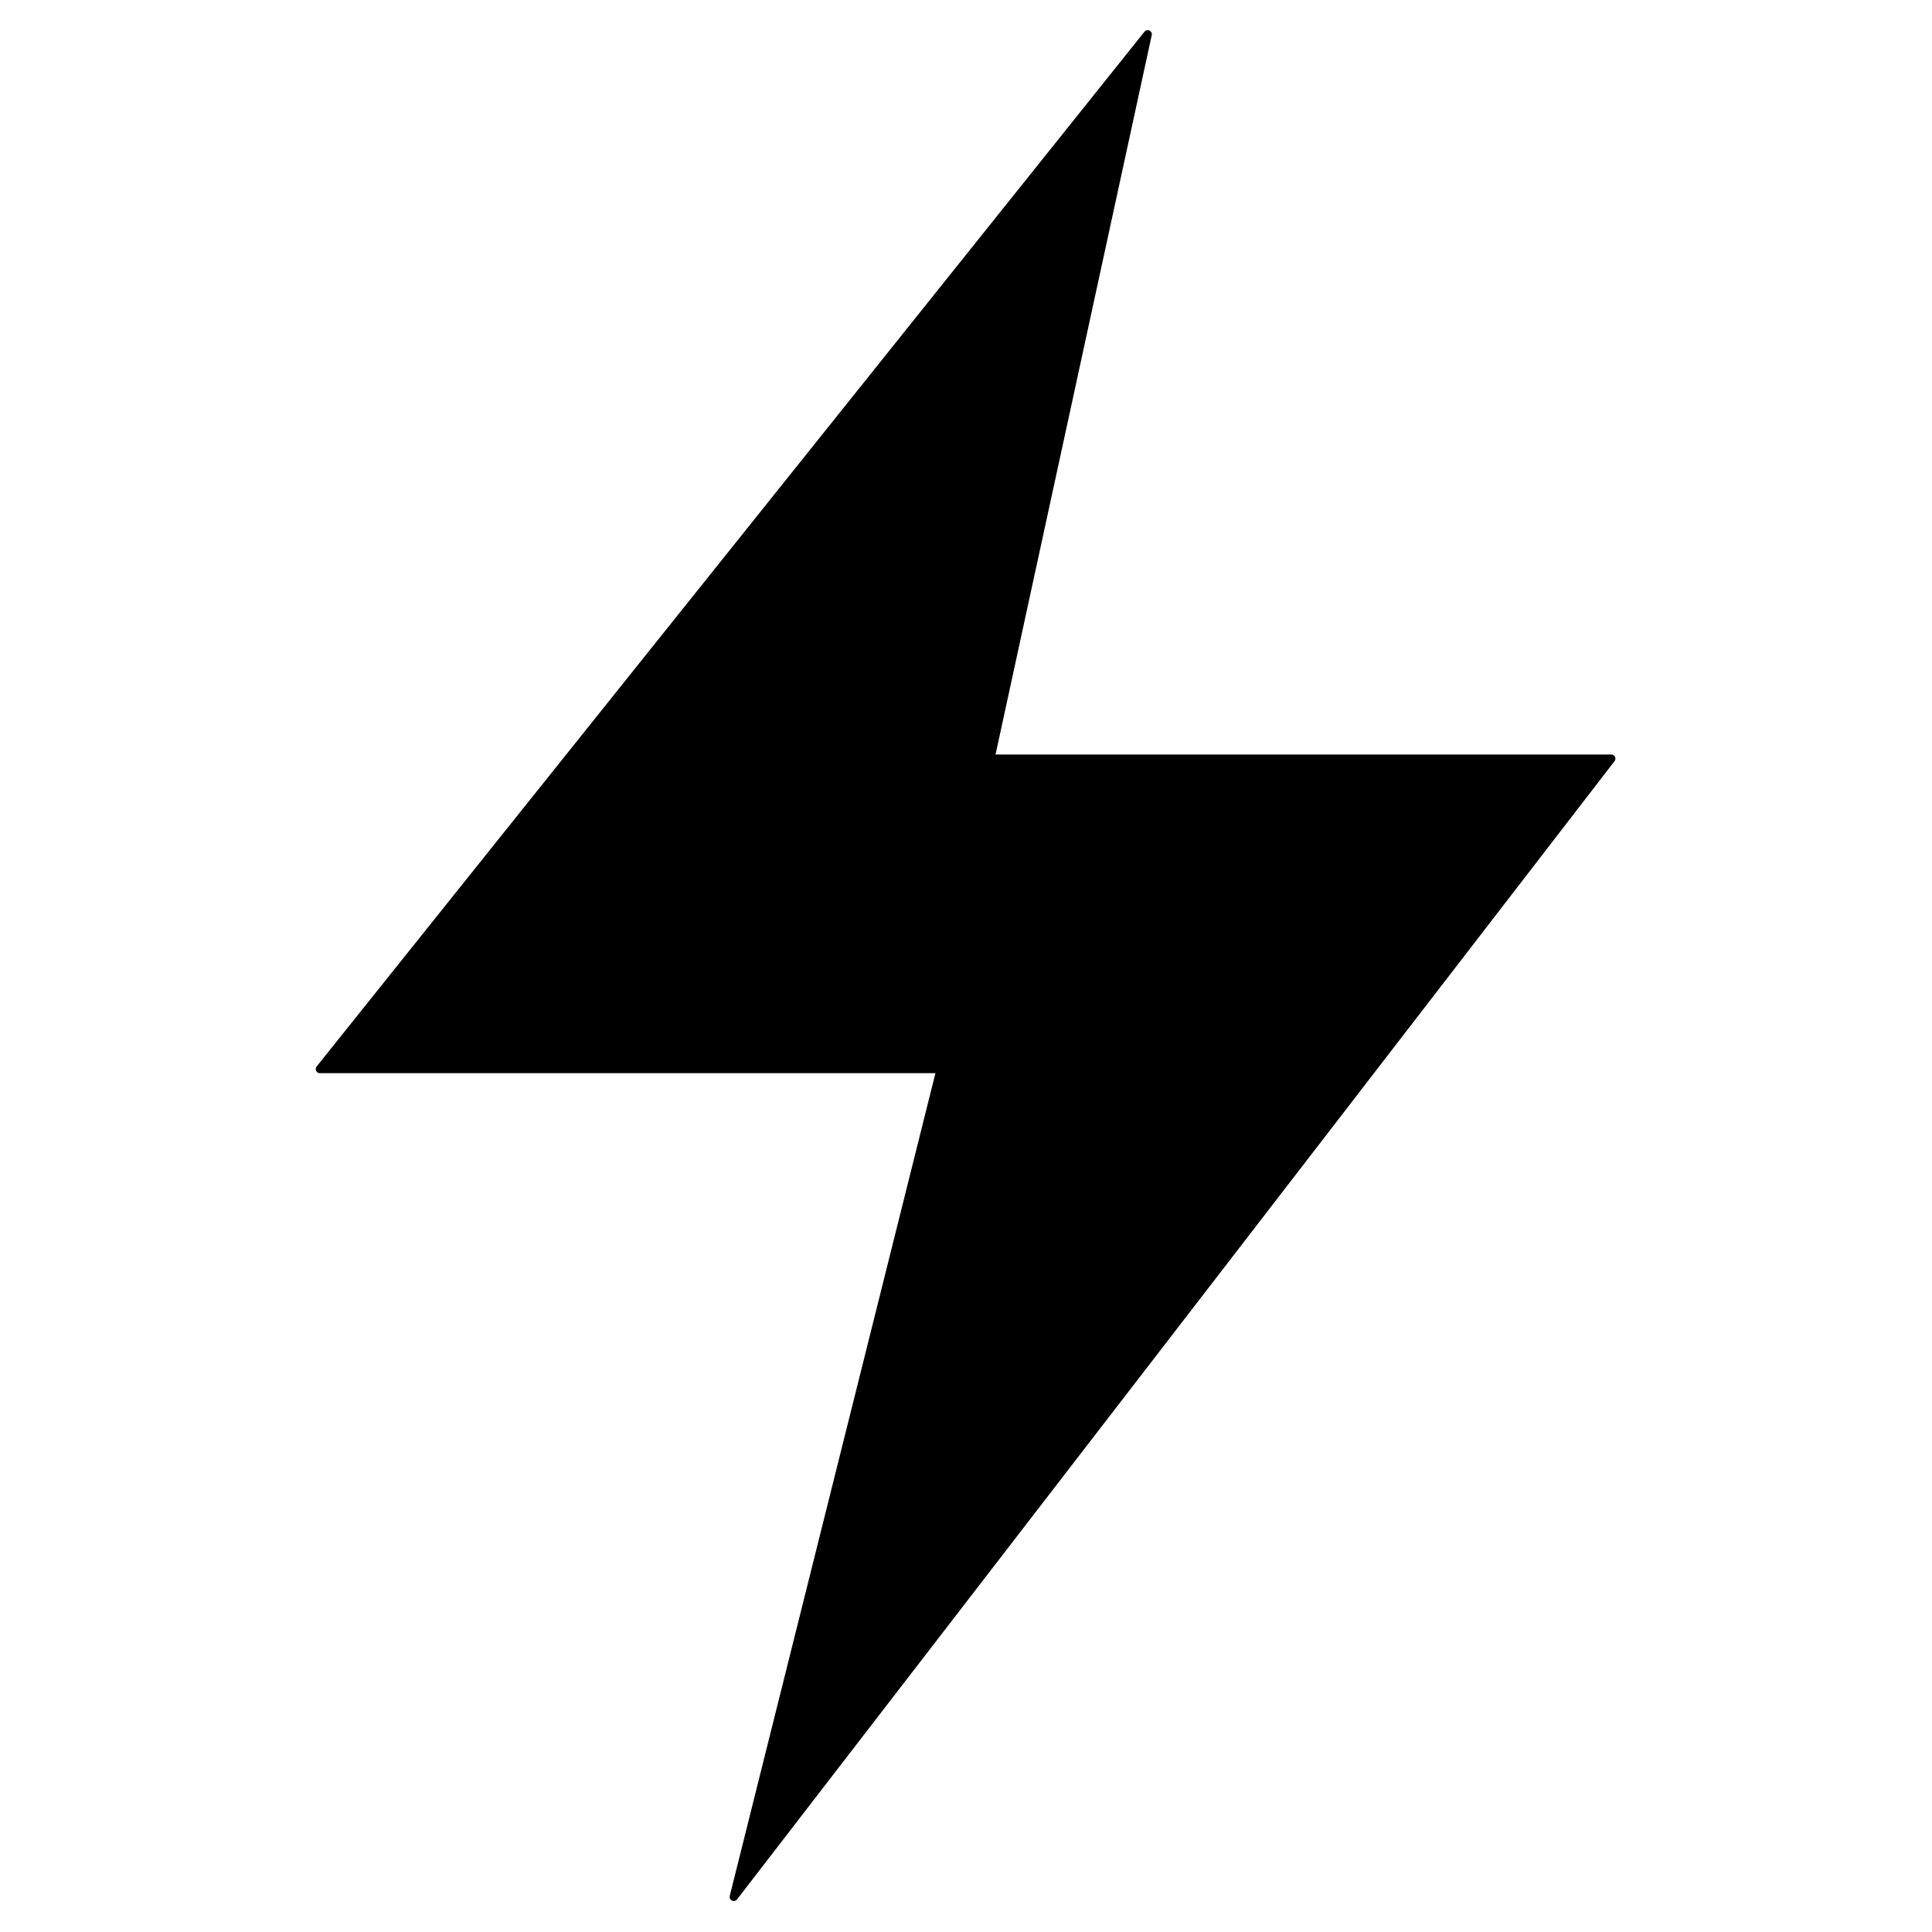
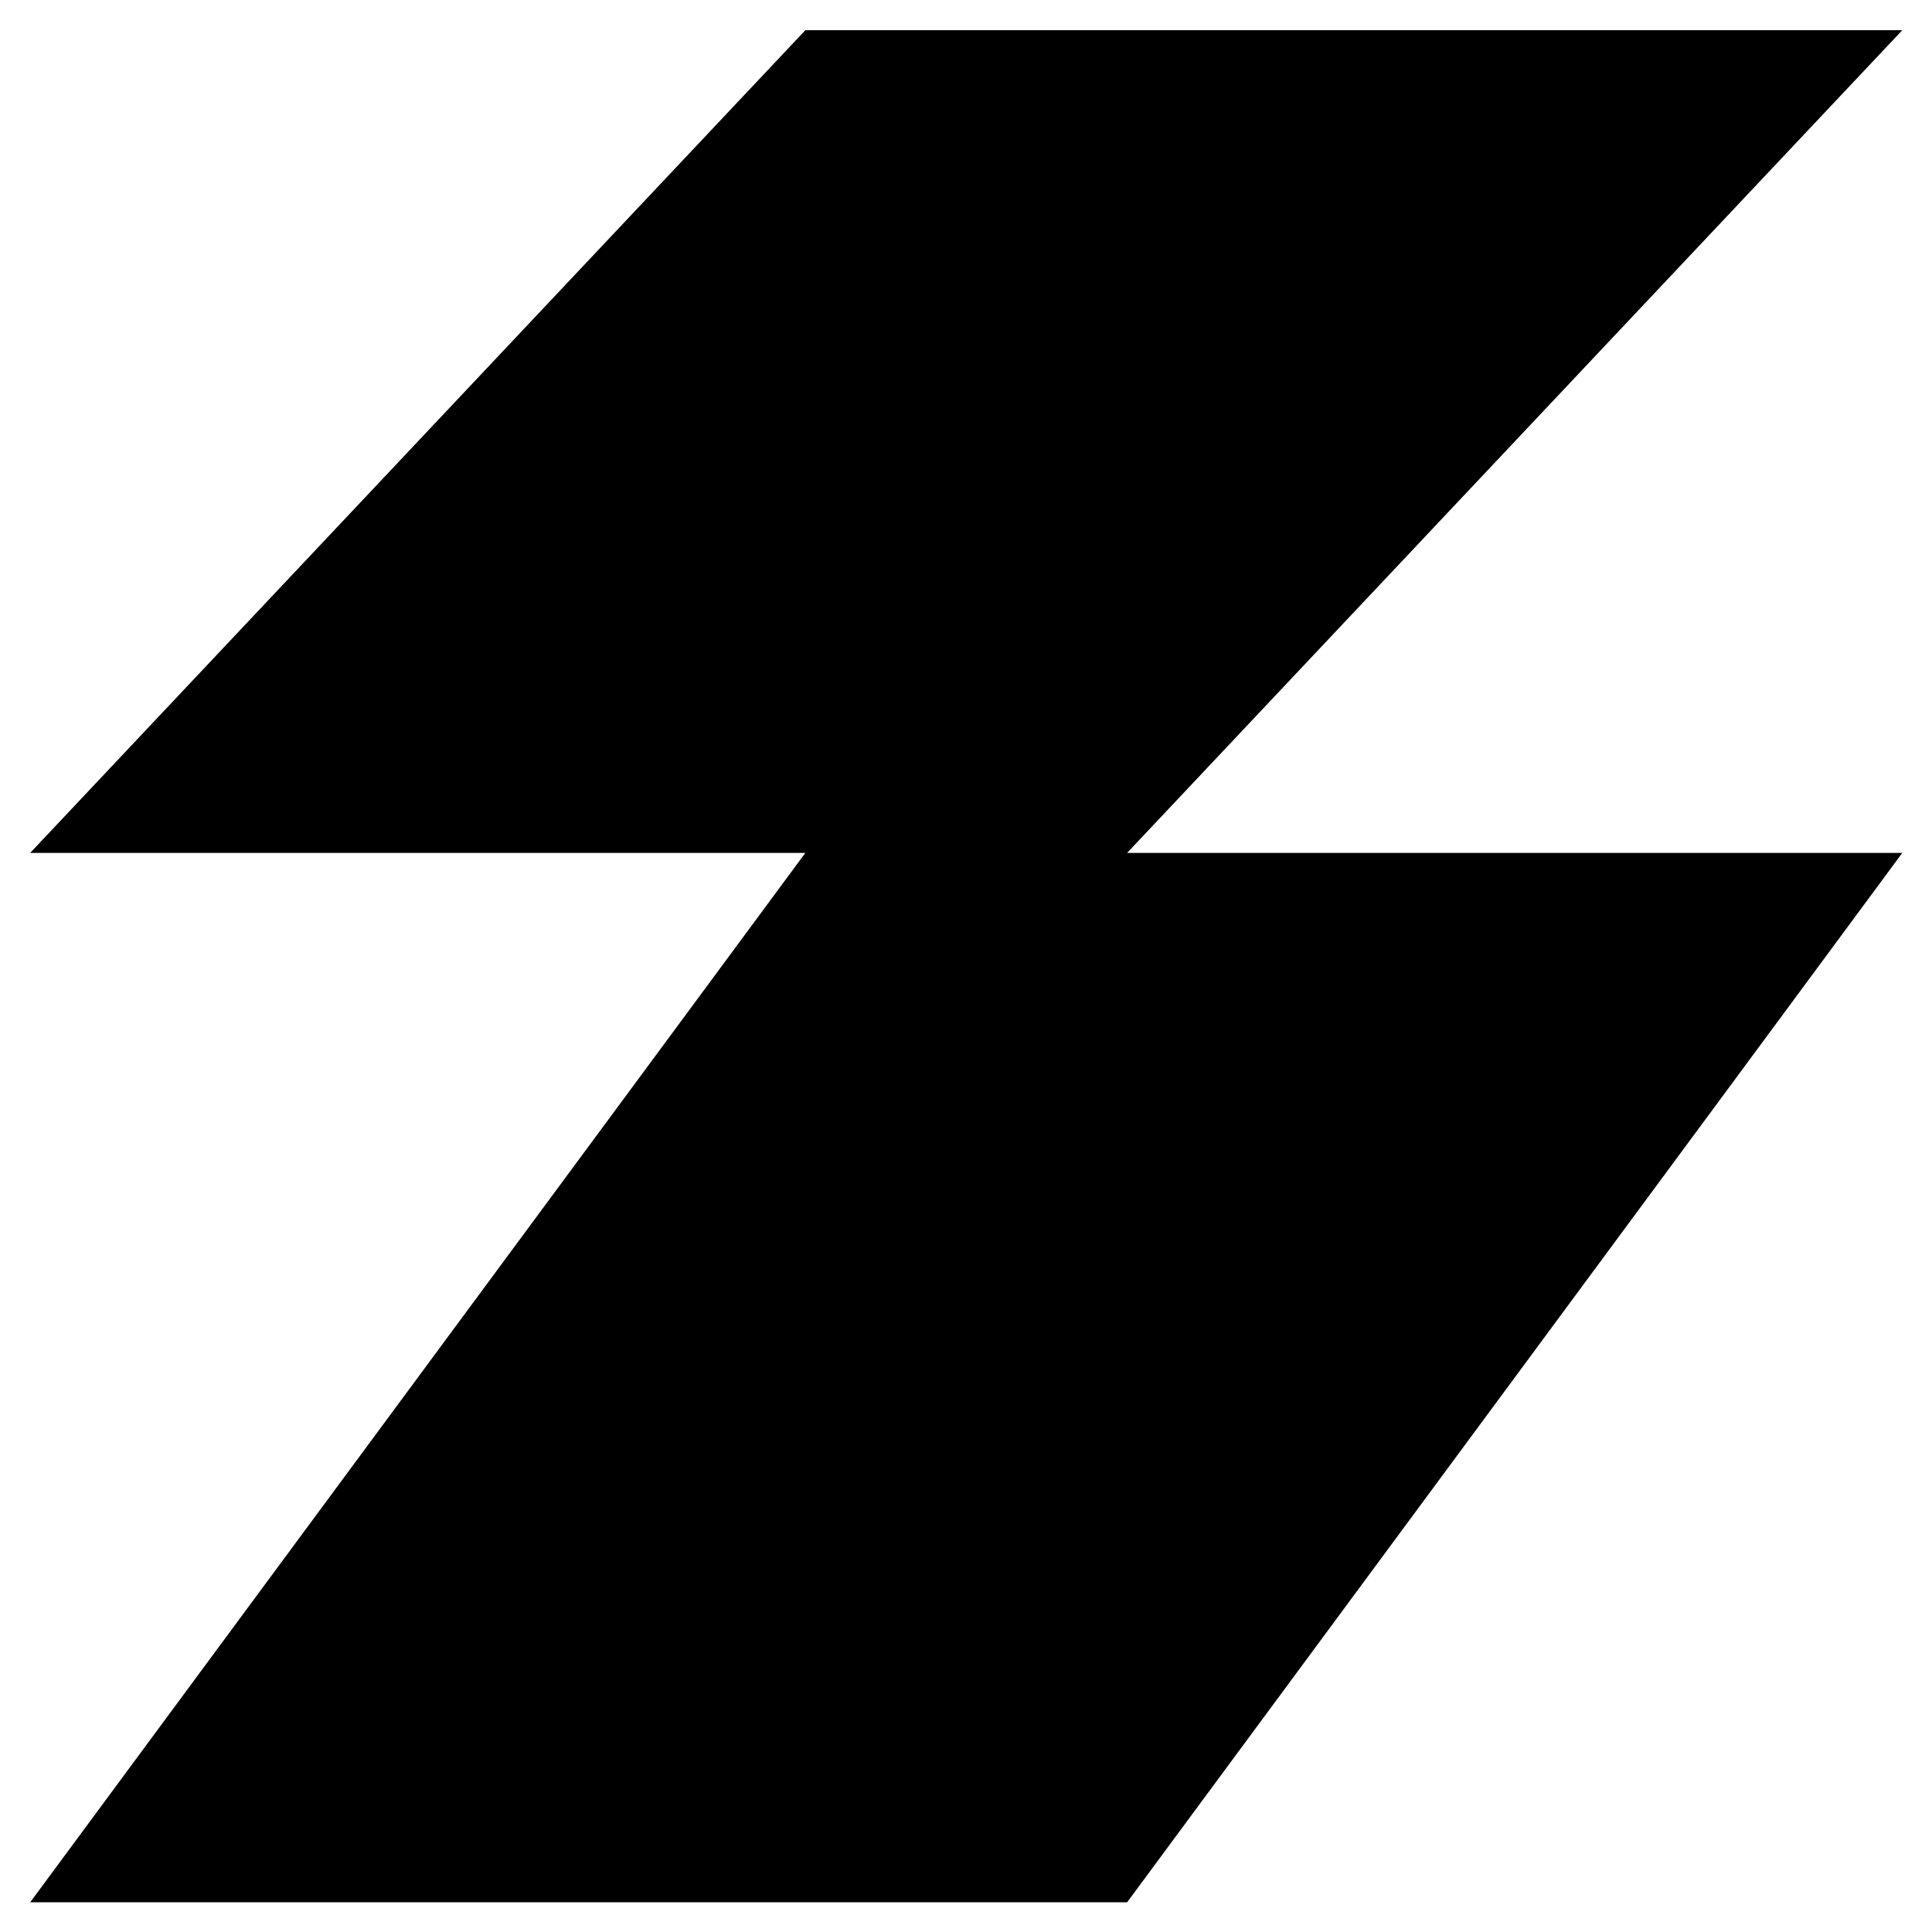
<svg xmlns="http://www.w3.org/2000/svg" width="1024" height="1024" viewBox="0 0 1024 1024">
-   <g transform="translate(-14.726, -14.726) scale(1.028)">
-     <path stroke="#000" stroke-linejoin="round" stroke-width="4.268" d="m606.056 32.01-426.8 533.5h320.1l-106.7 426.8 452.408-586.85h-320.1Z" />
+   <g transform="translate(16.000, 16.000) scale(0.969)">
+     <path d="M424 0h600L600 450h424l-424 574H0l424-574H0Z" />
  </g>
</svg>
